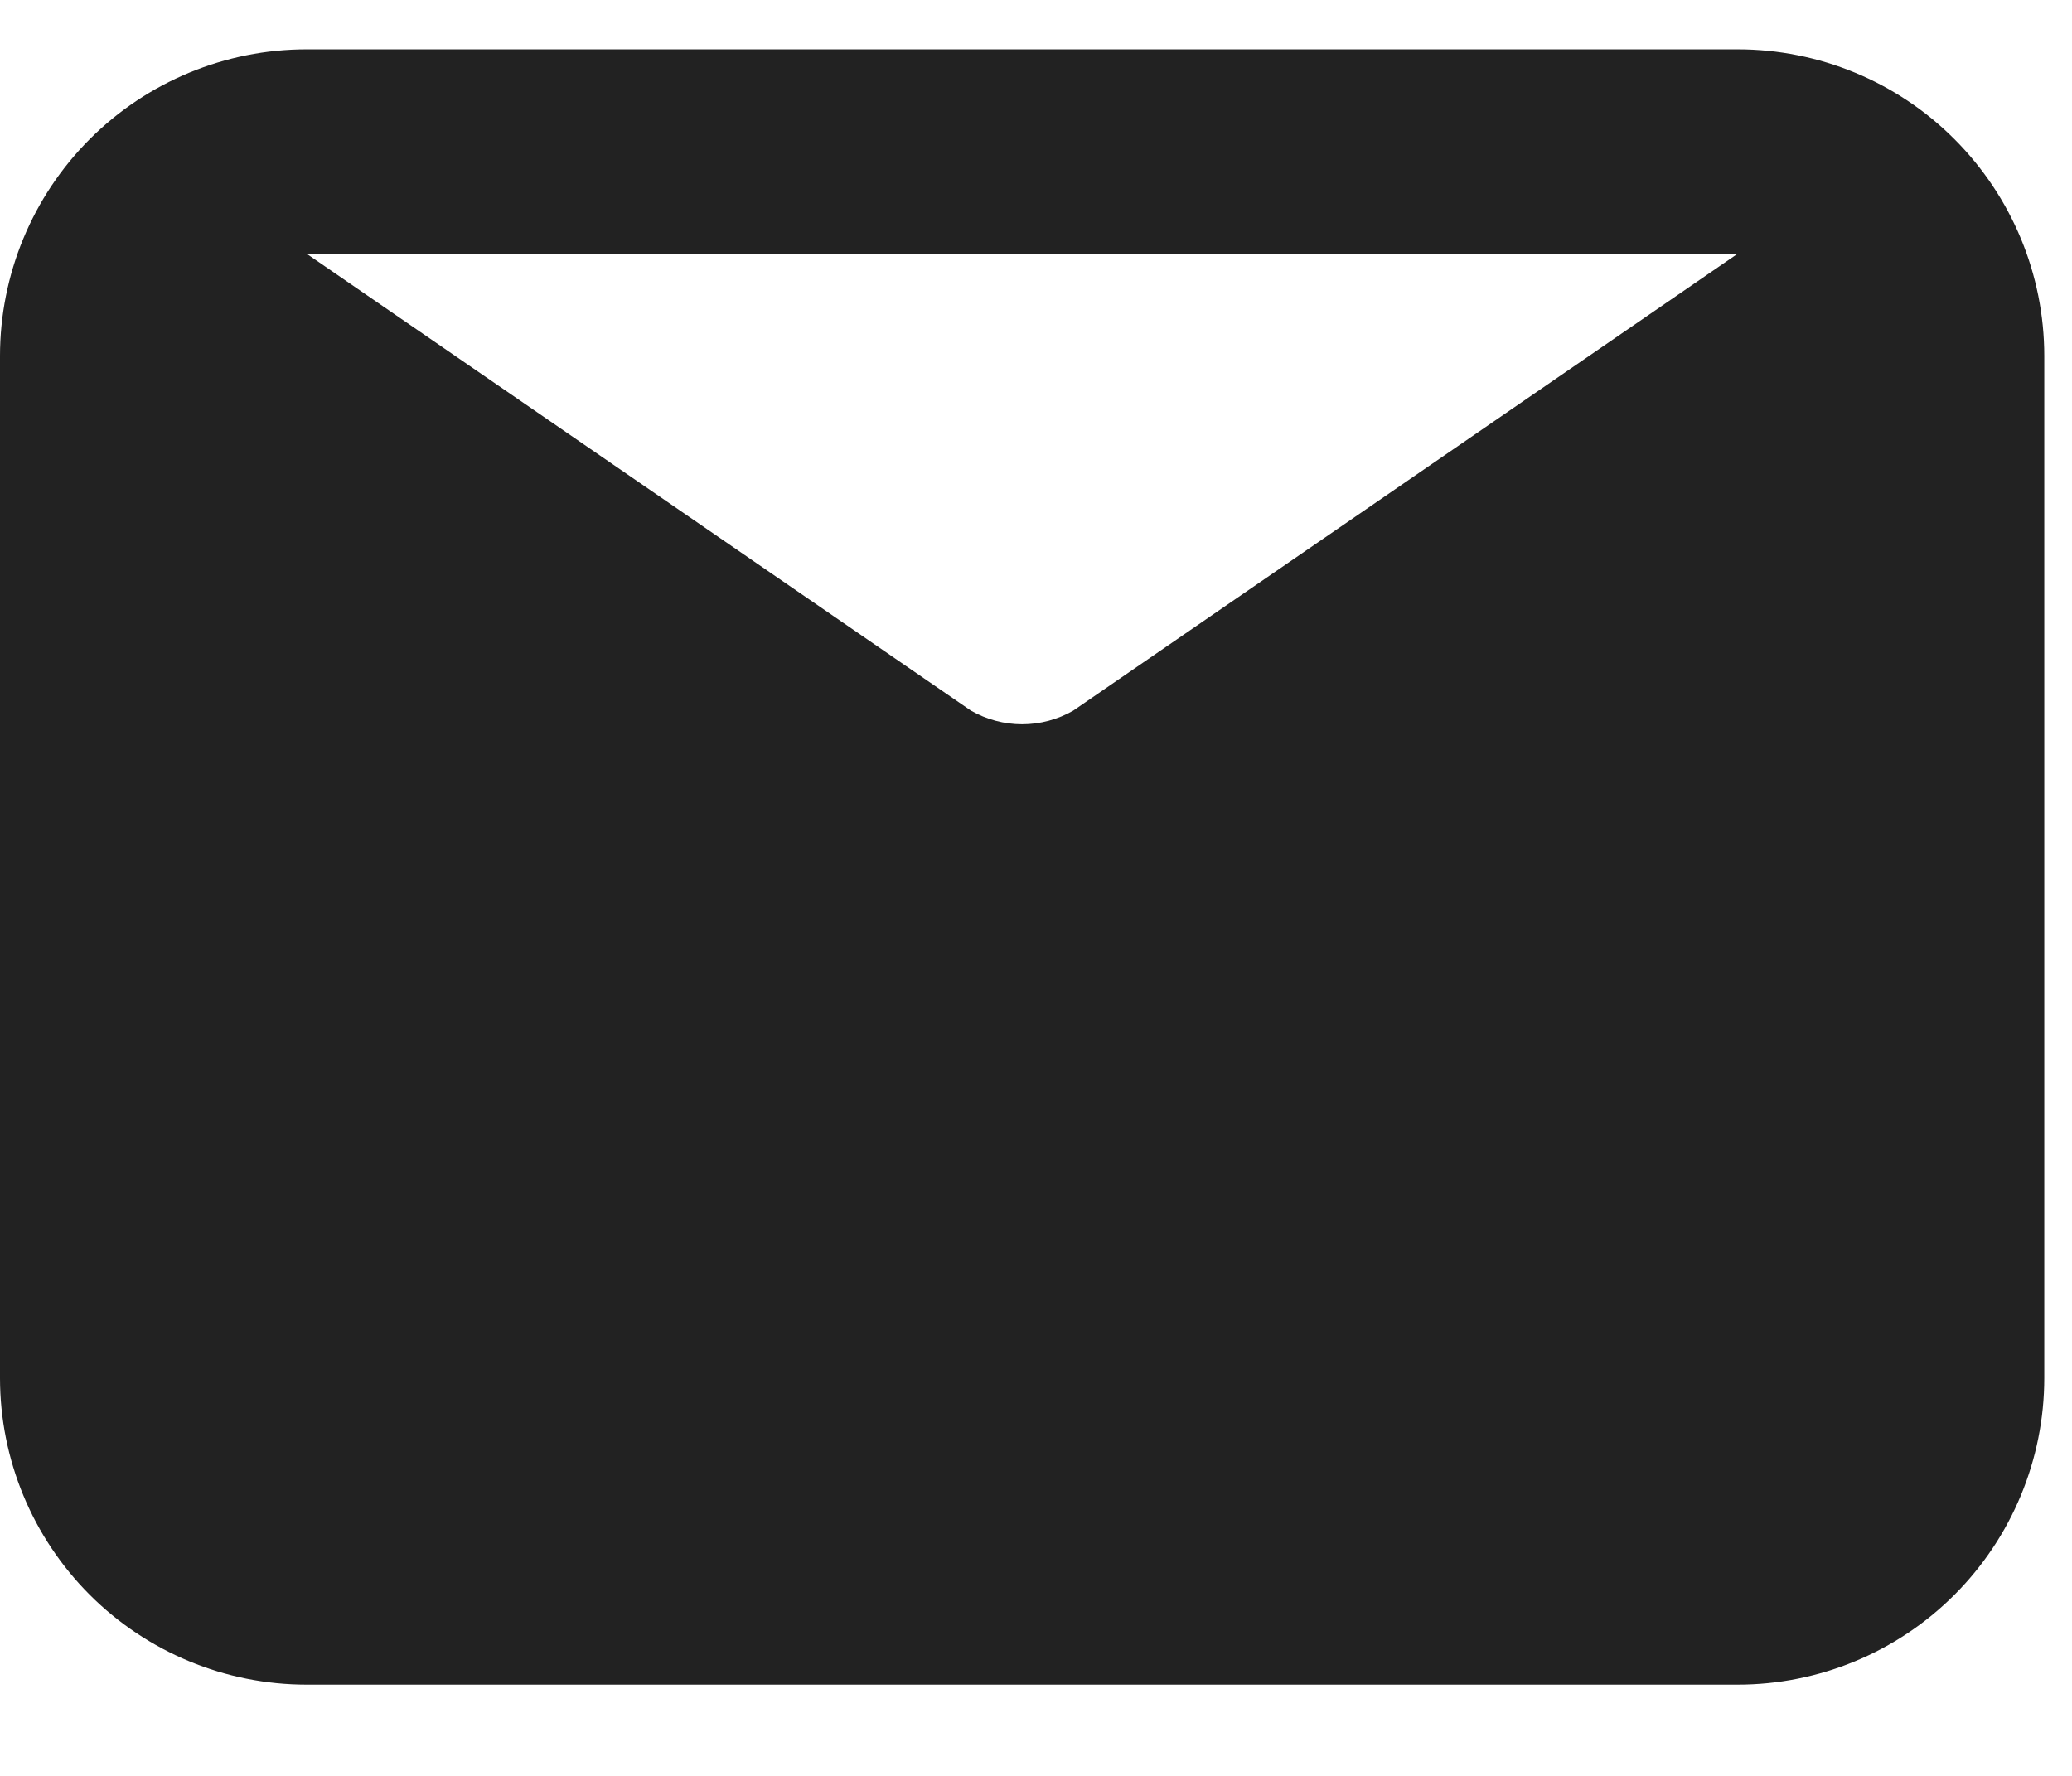
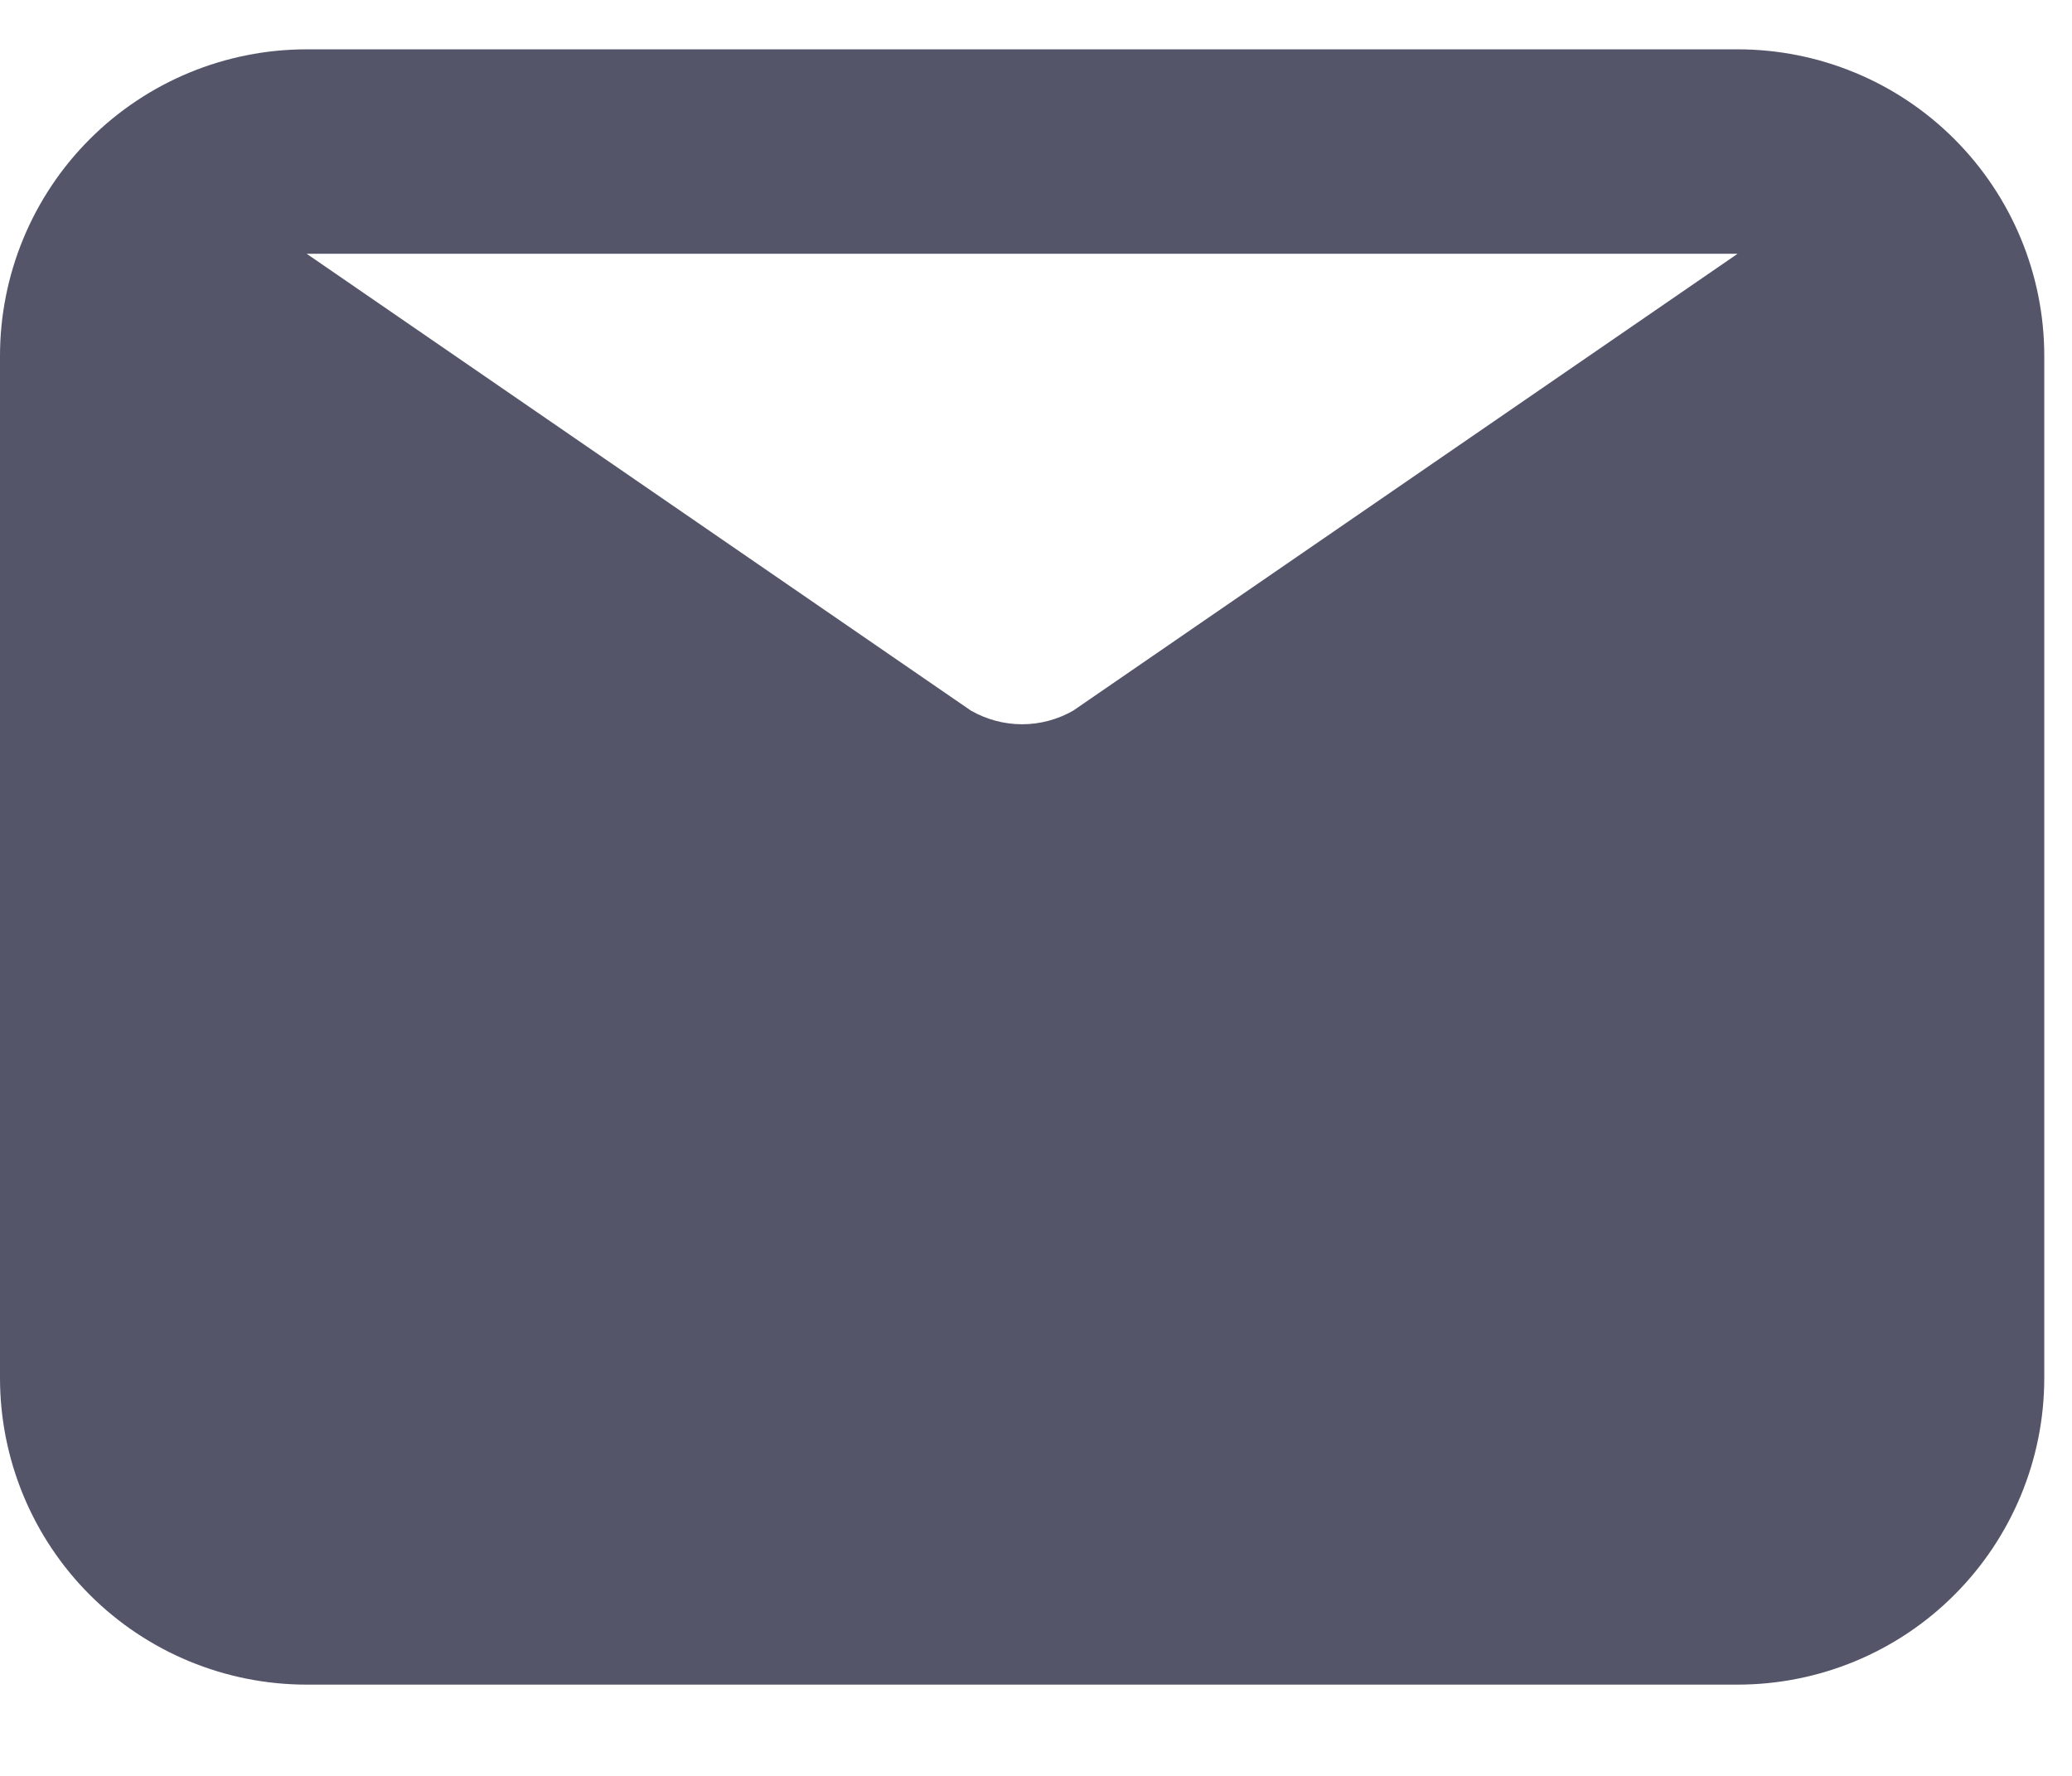
<svg xmlns="http://www.w3.org/2000/svg" width="21" height="18" viewBox="0 0 21 18" fill="none">
-   <path d="M17.611 0.5H3.108C2.284 0.5 1.493 0.827 0.91 1.41C0.327 1.993 0 2.784 0 3.608V13.967C0 14.791 0.327 15.582 0.91 16.165C1.493 16.748 2.284 17.075 3.108 17.075H17.611C18.435 17.075 19.226 16.748 19.808 16.165C20.391 15.582 20.719 14.791 20.719 13.967V3.608C20.719 2.784 20.391 1.993 19.808 1.41C19.226 0.827 18.435 0.5 17.611 0.5V0.5ZM17.611 2.572L10.877 7.203C10.72 7.293 10.541 7.341 10.359 7.341C10.178 7.341 9.999 7.293 9.841 7.203L3.108 2.572H17.611Z" fill="#222222" />
+   <path d="M17.611 0.5H3.108C2.284 0.5 1.493 0.827 0.91 1.41C0.327 1.993 0 2.784 0 3.608V13.967C0 14.791 0.327 15.582 0.91 16.165C1.493 16.748 2.284 17.075 3.108 17.075H17.611C18.435 17.075 19.226 16.748 19.808 16.165C20.391 15.582 20.719 14.791 20.719 13.967V3.608C20.719 2.784 20.391 1.993 19.808 1.41C19.226 0.827 18.435 0.5 17.611 0.5V0.5ZM17.611 2.572L10.877 7.203C10.72 7.293 10.541 7.341 10.359 7.341C10.178 7.341 9.999 7.293 9.841 7.203L3.108 2.572H17.611Z" fill="#545569" />
</svg>
